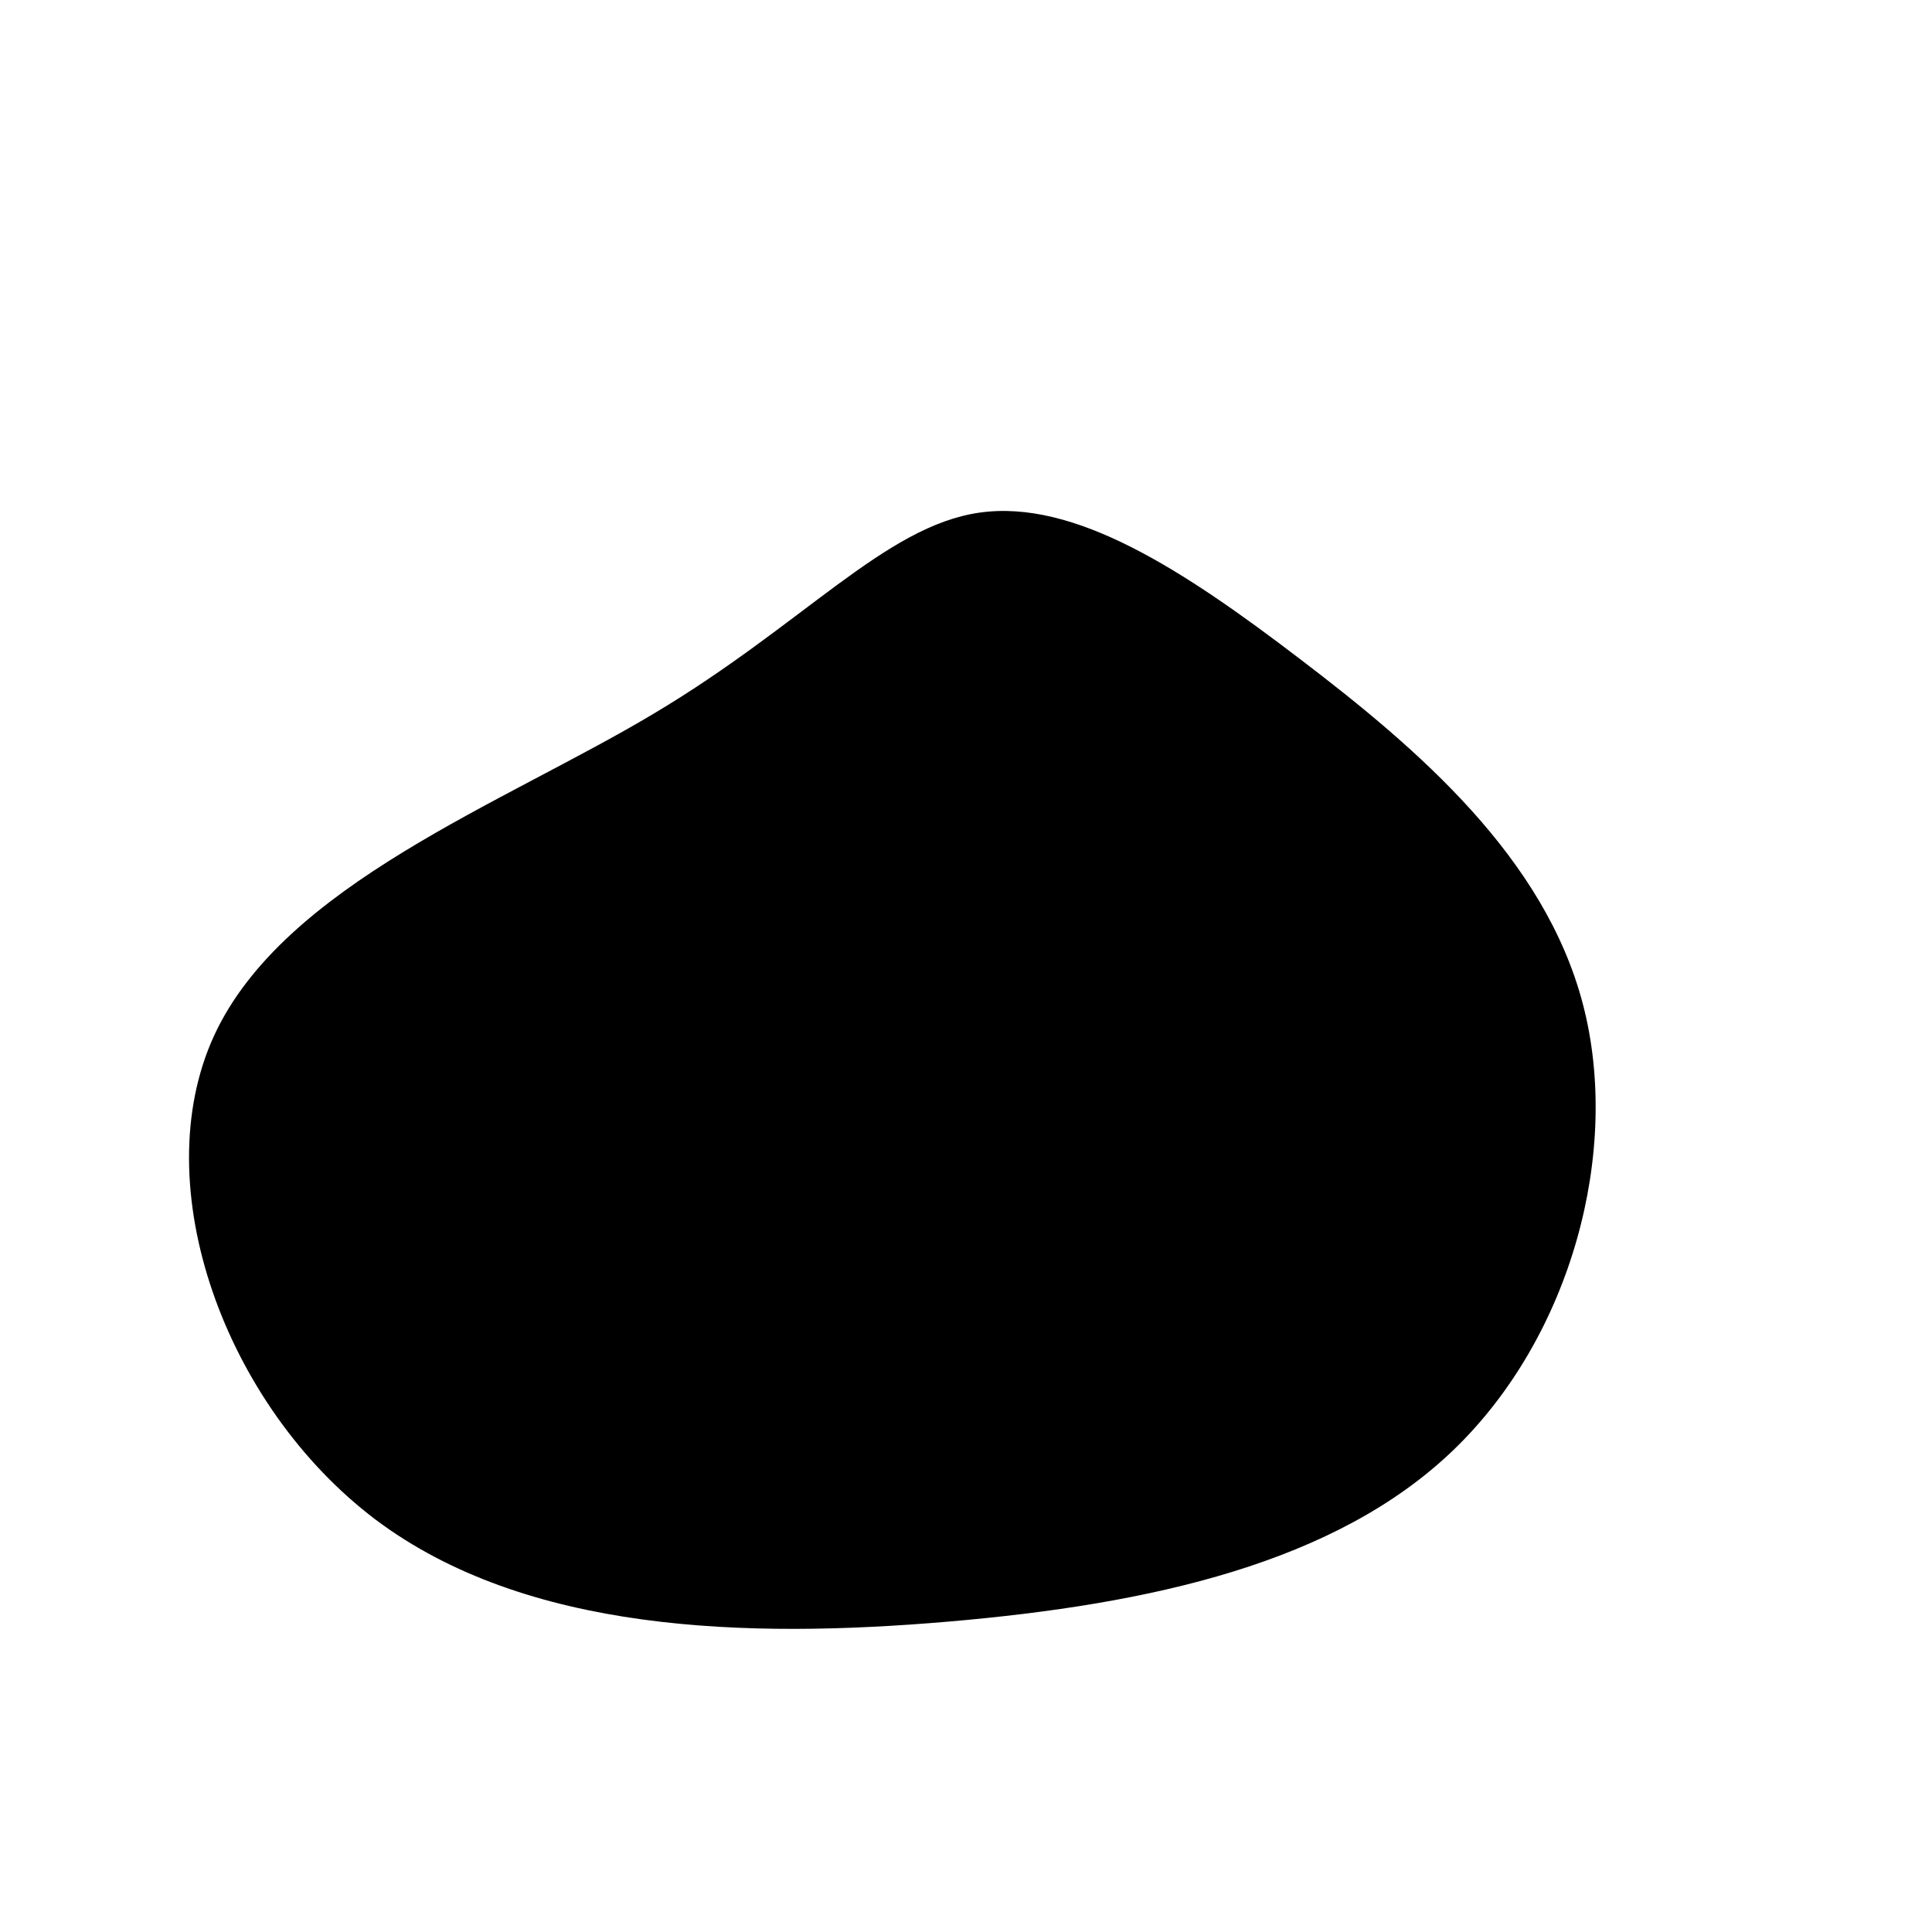
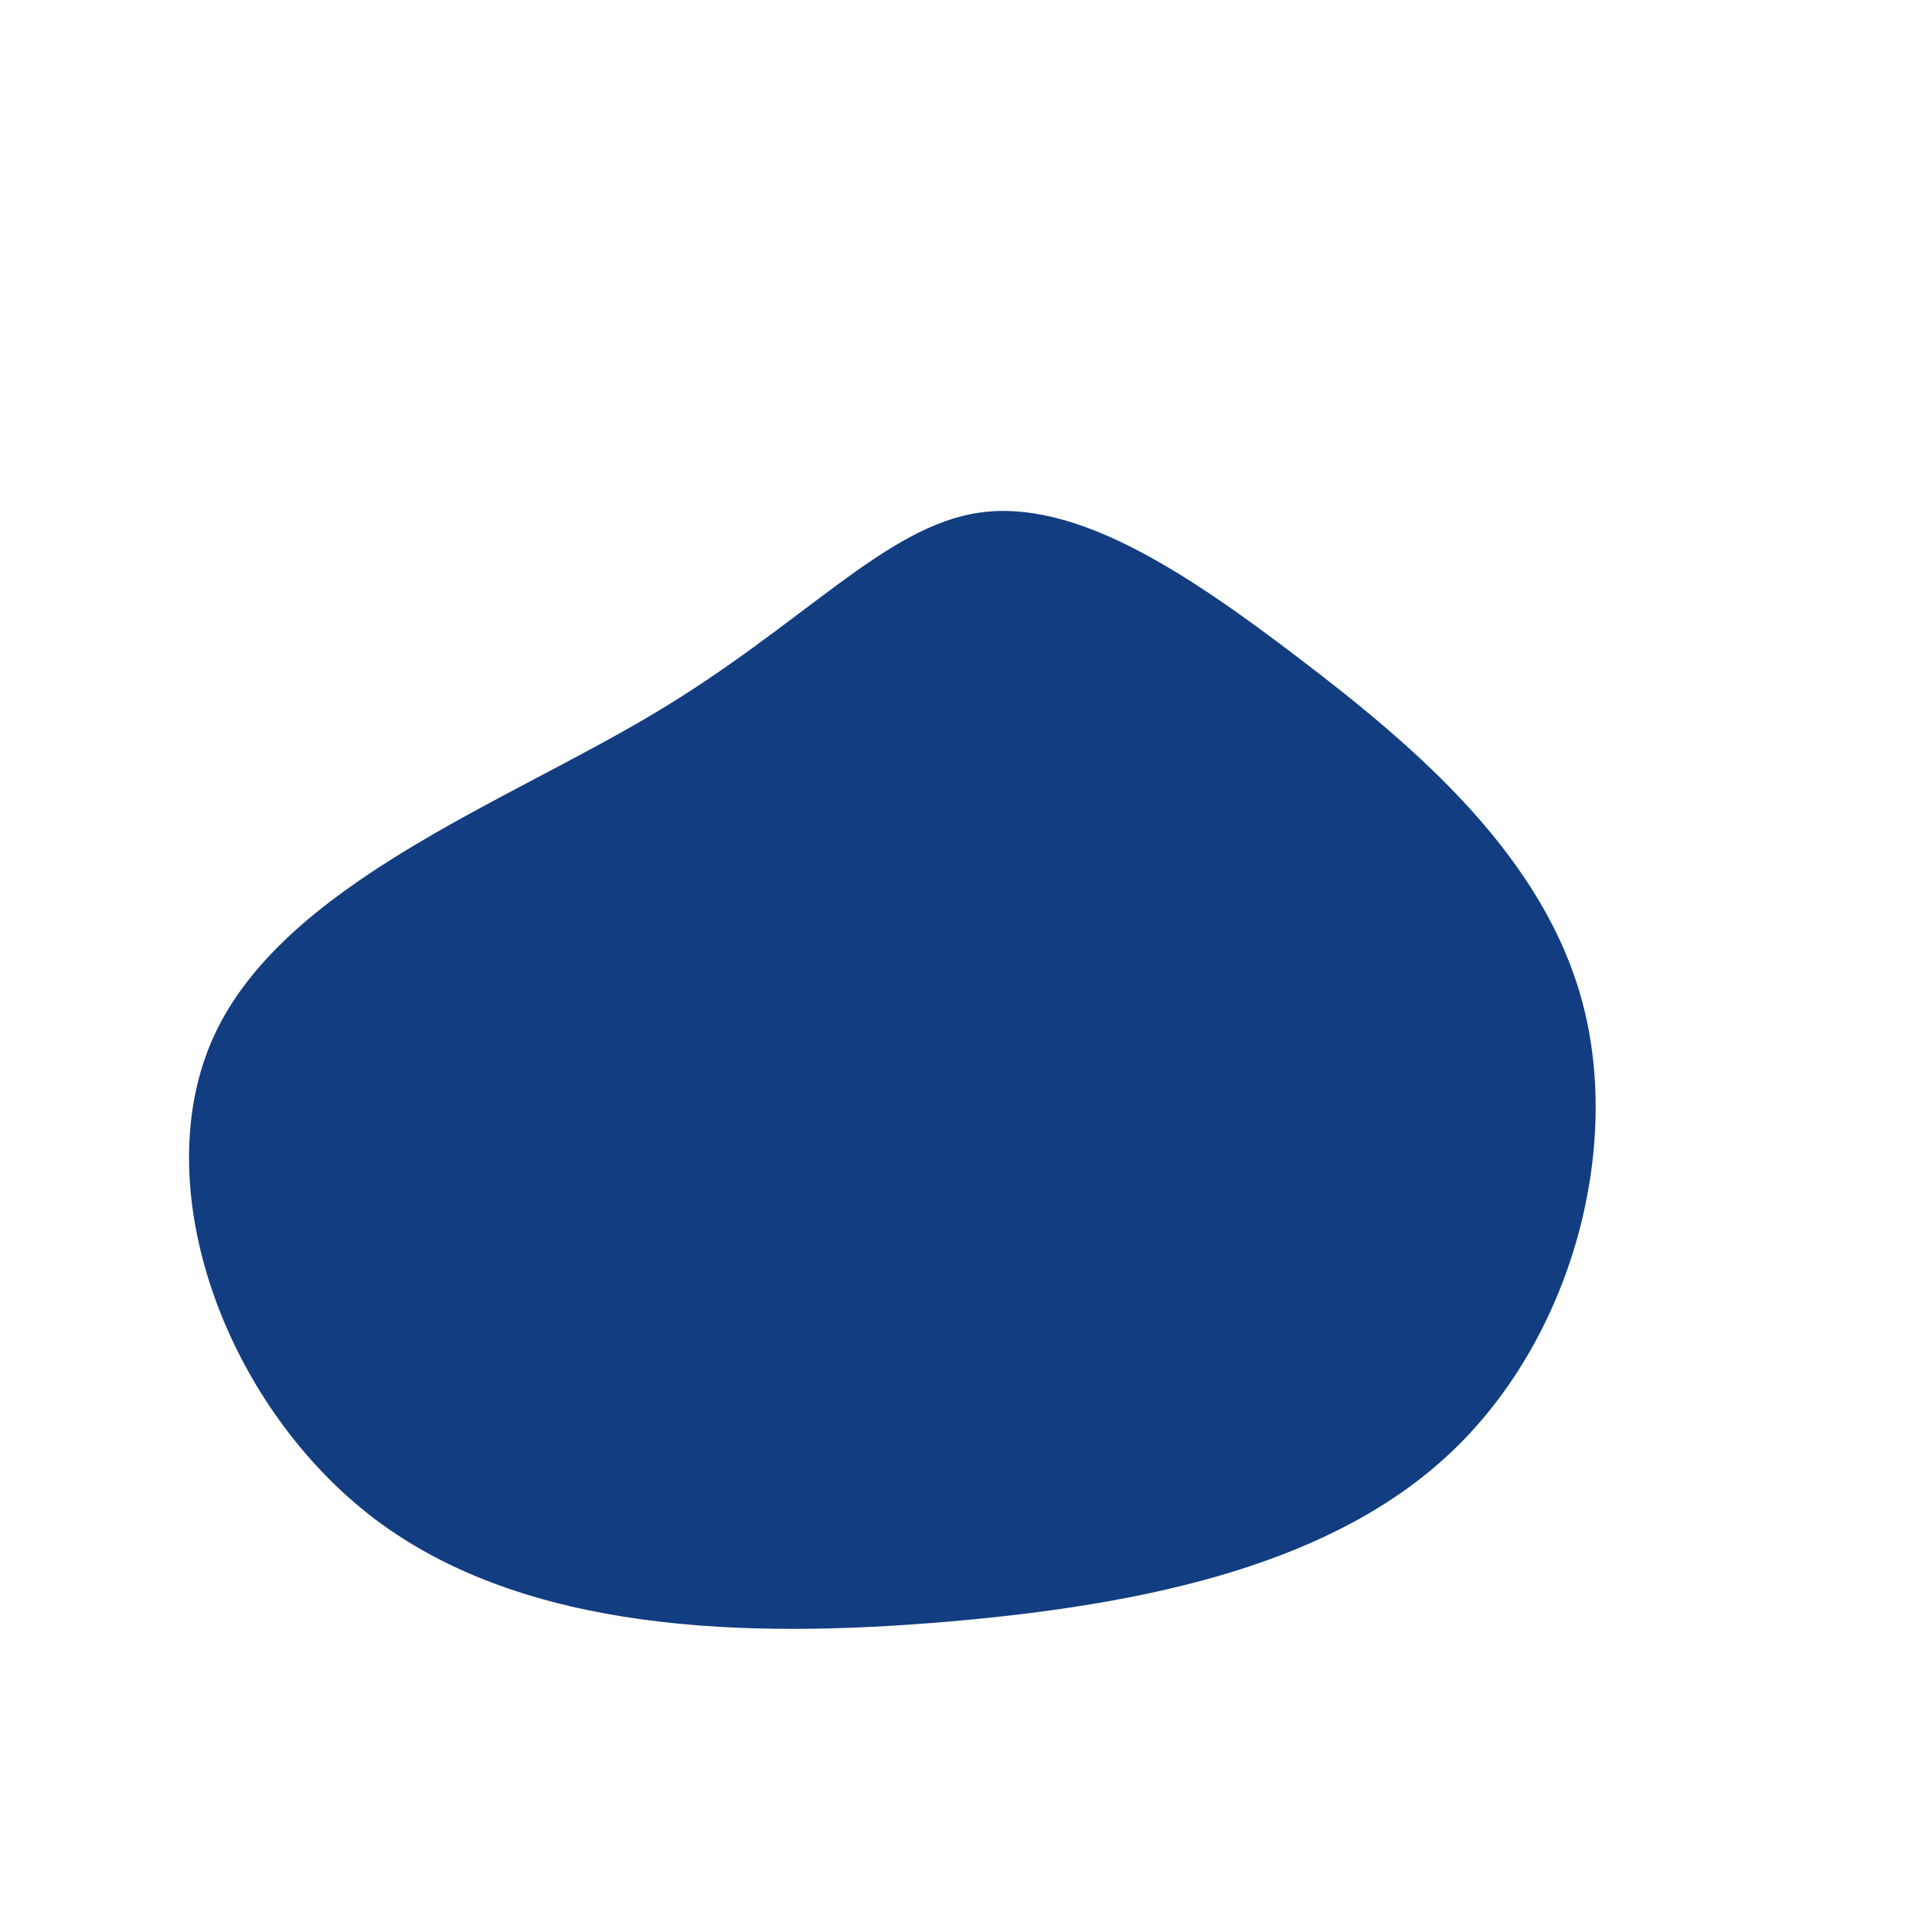
<svg viewBox="0 0 600 600">
  <g transform="translate(300,300)">
-     <path d="M103.9,-95.2C140.4,-67.4,179.7,-33.7,191.6,11.9C203.5,57.5,188,115,151.5,150.2C115,185.4,57.5,198.2,-5.4,203.6C-68.4,209,-136.7,207,-183.4,171.9C-230,136.7,-255,68.4,-233.5,21.6C-211.9,-25.2,-143.8,-50.4,-97.1,-78.3C-50.4,-106.1,-25.2,-136.6,4.2,-140.8C33.7,-145,67.4,-123.1,103.9,-95.2Z" fill="currentColor" />
+     <path d="M103.9,-95.2C140.4,-67.4,179.7,-33.7,191.6,11.9C203.5,57.5,188,115,151.5,150.2C115,185.4,57.5,198.2,-5.4,203.6C-68.4,209,-136.7,207,-183.4,171.9C-230,136.7,-255,68.4,-233.5,21.6C-211.9,-25.2,-143.8,-50.4,-97.1,-78.3C-50.4,-106.1,-25.2,-136.6,4.2,-140.8C33.7,-145,67.4,-123.1,103.9,-95.2Z" fill="#123D81" />
  </g>
</svg>
